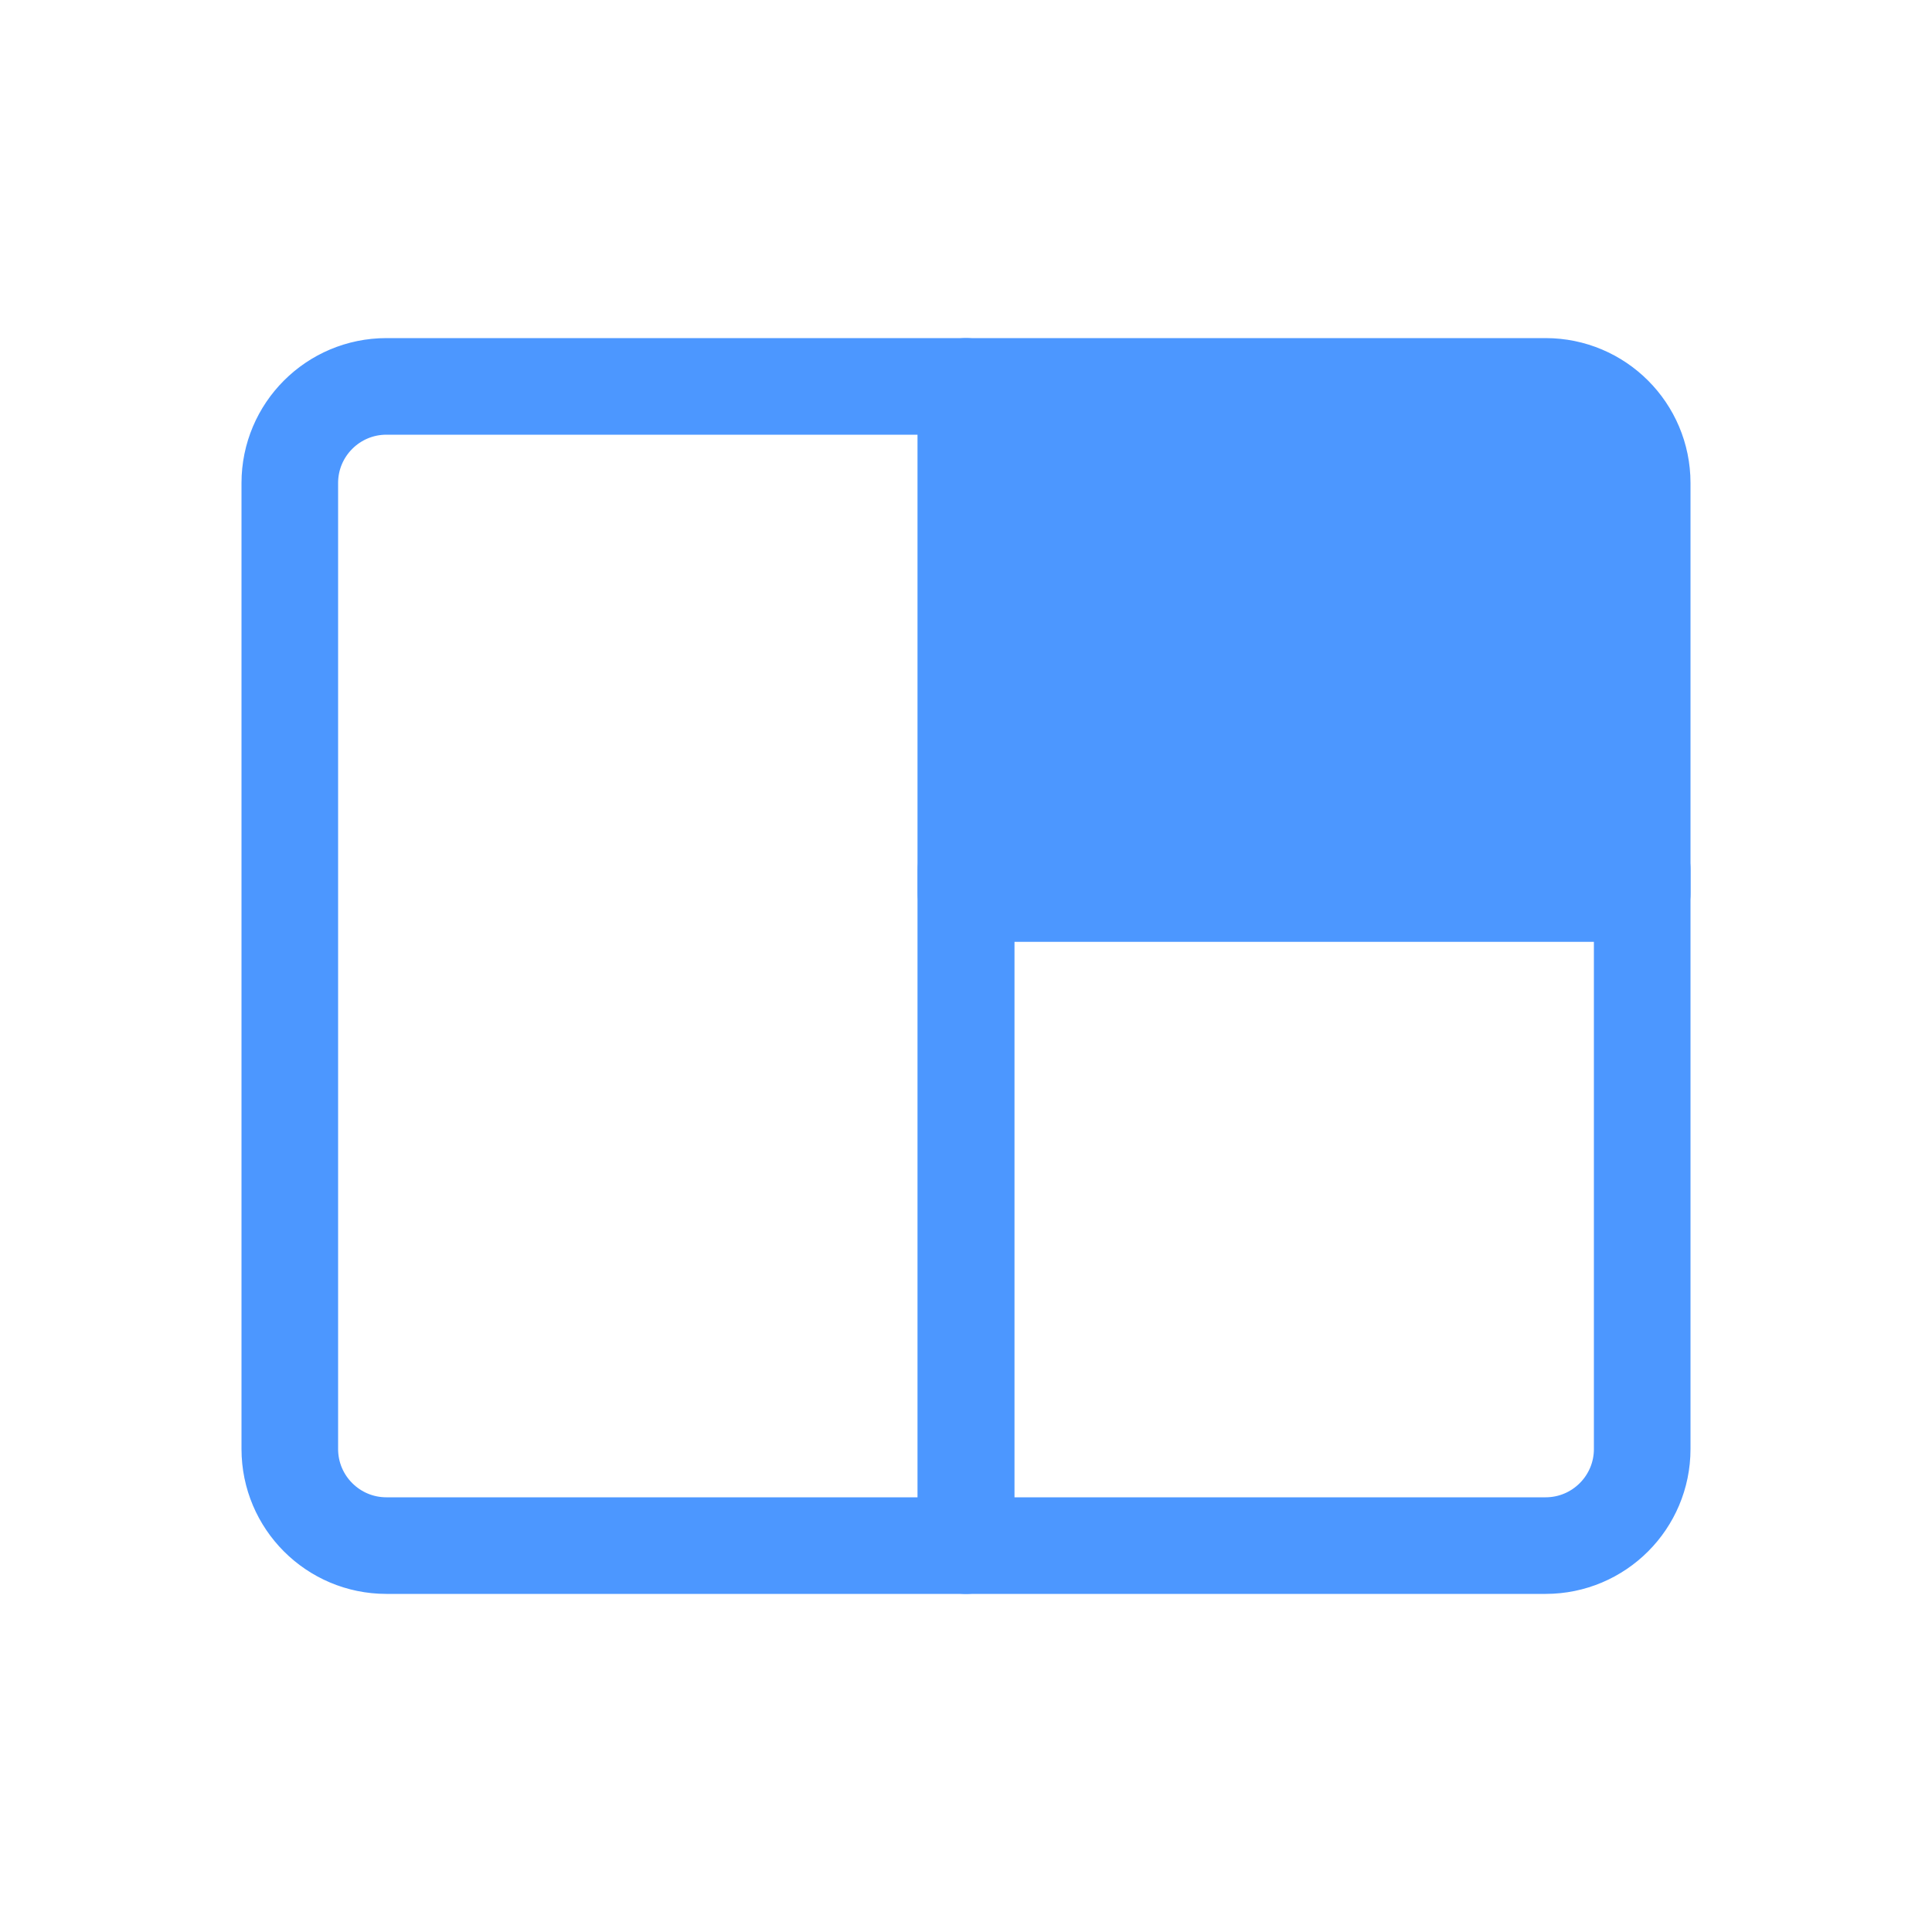
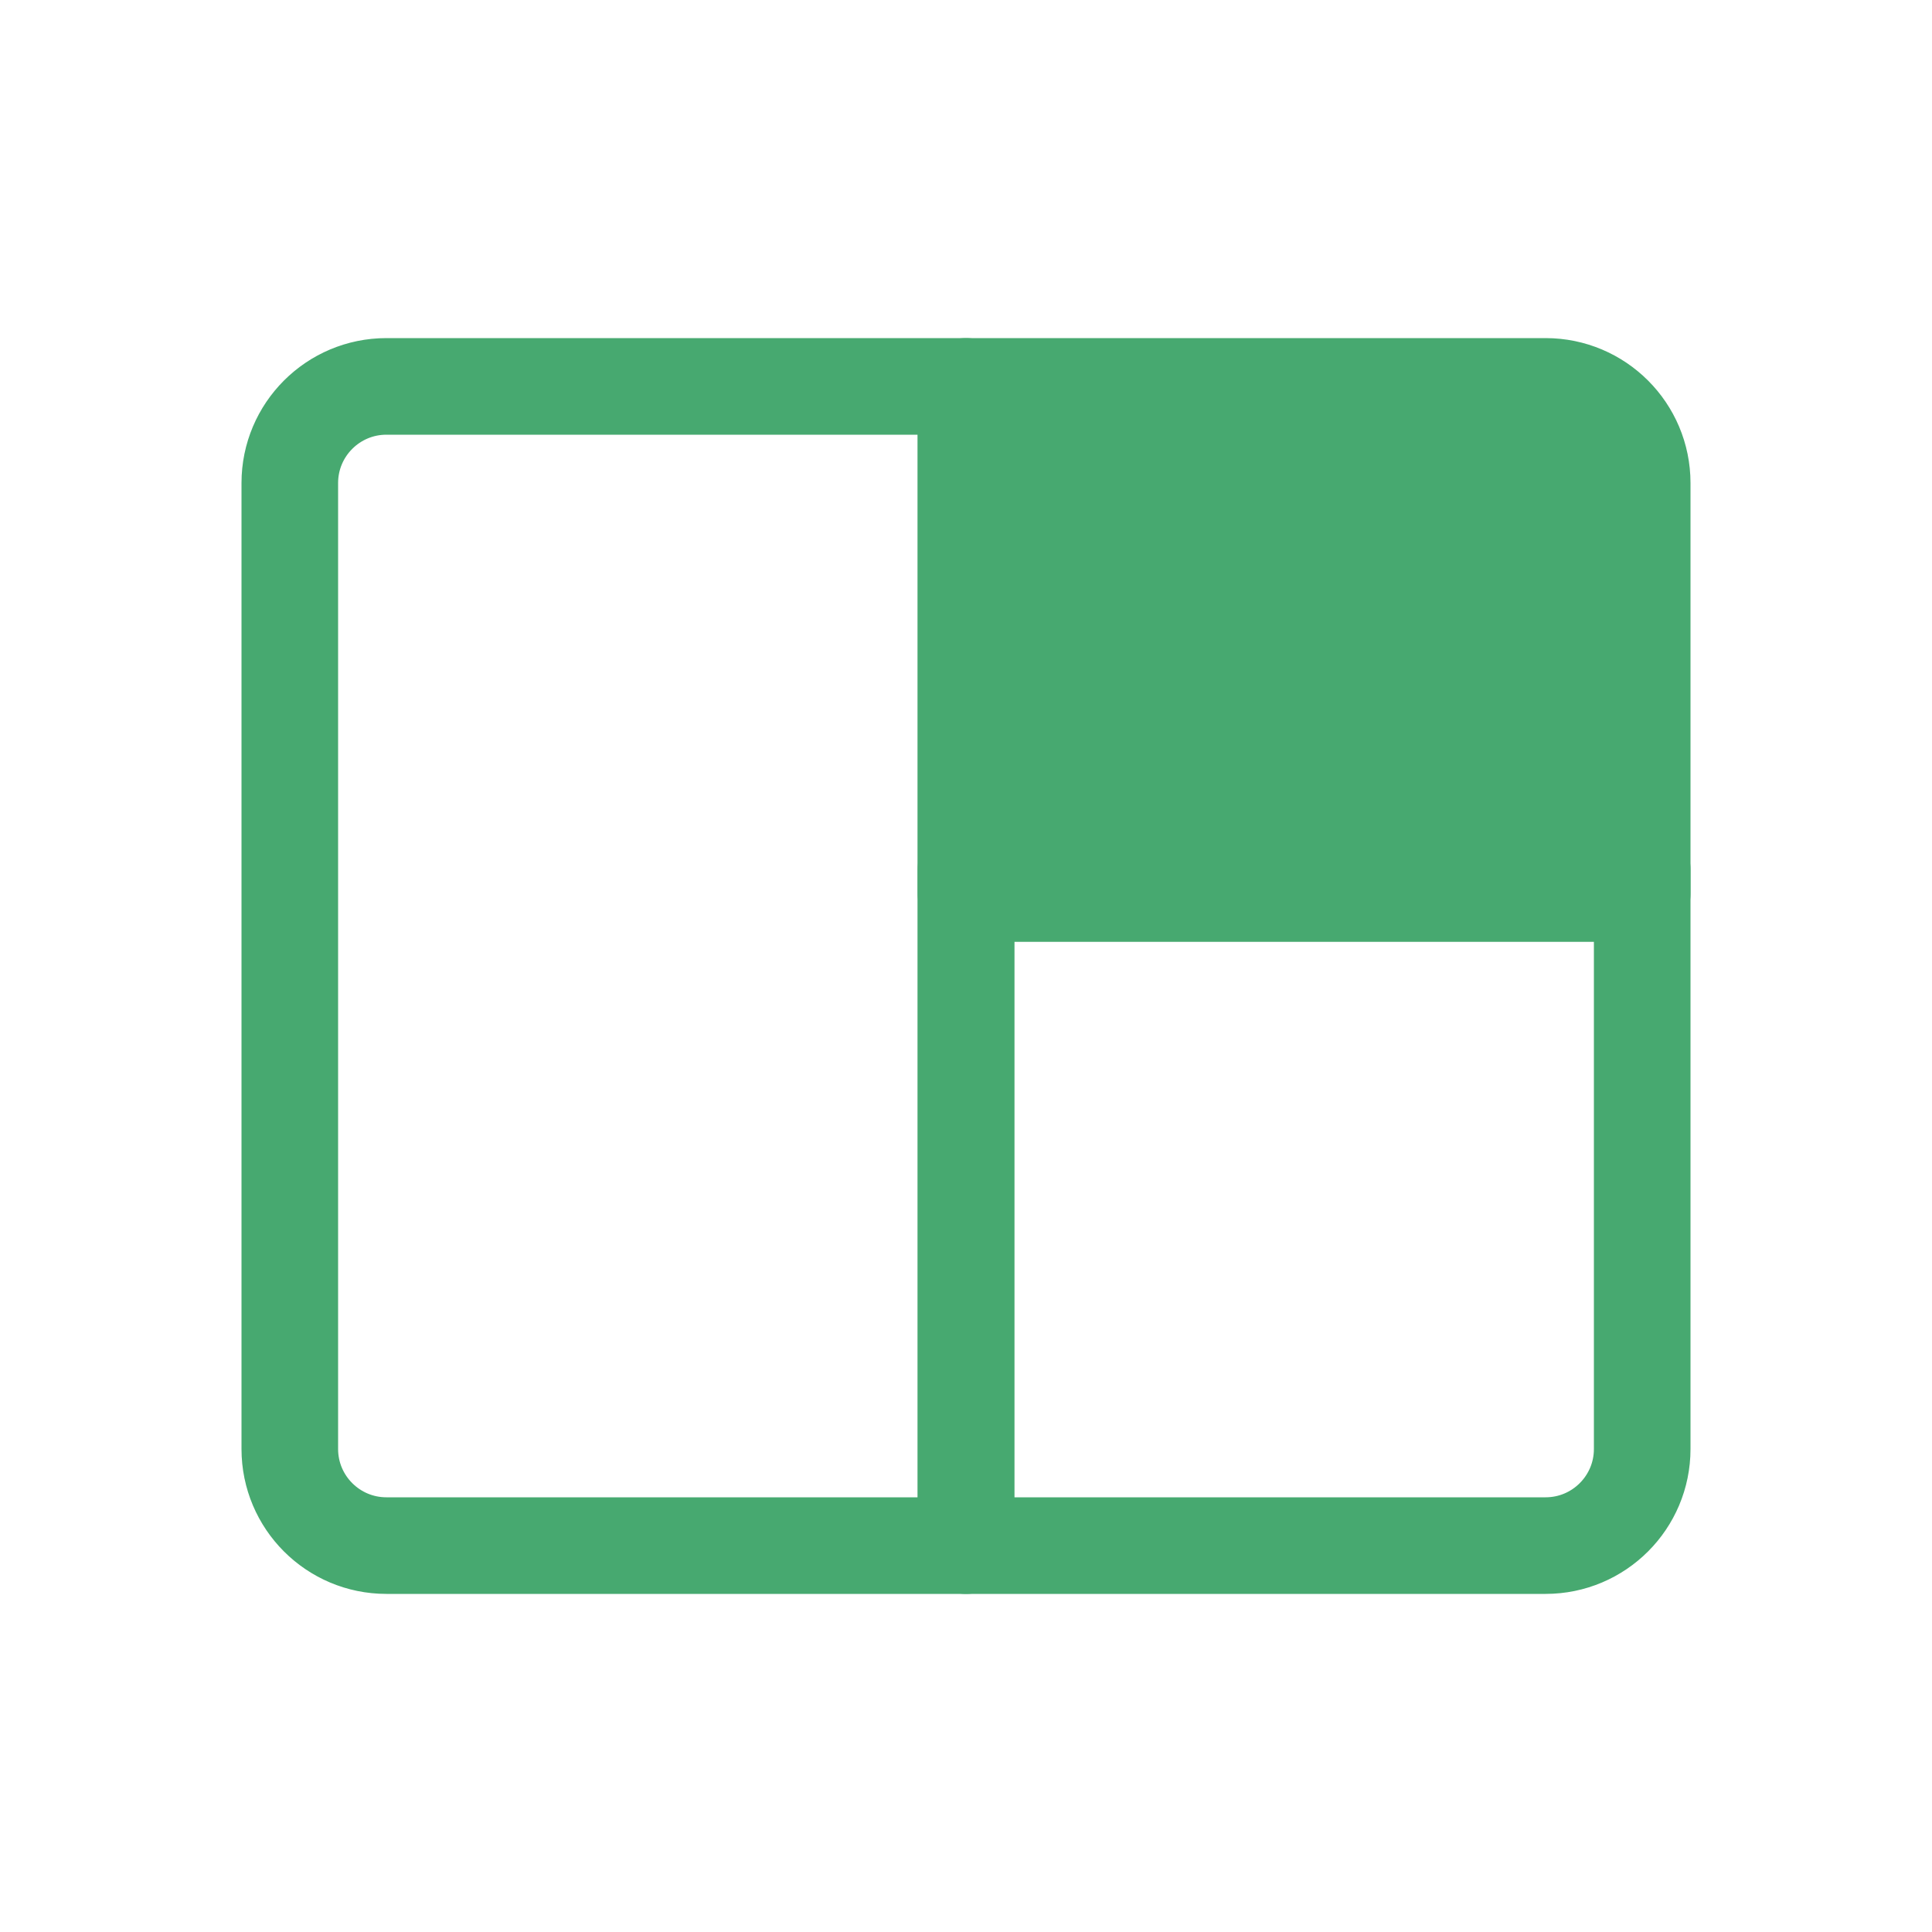
<svg xmlns="http://www.w3.org/2000/svg" width="20px" height="20px" viewBox="0 0 20 20" version="1.1">
  <defs />
  <g id="Page-1" stroke="none" stroke-width="1" fill="none" fill-rule="evenodd" stroke-linecap="round" stroke-linejoin="round">
-     <g id="Large-Stage-(active)" stroke="#4C97FF">
+     <g id="Large-Stage-(active)" stroke="#47a970">
      <g id="large-stage-(inactive)" transform="translate(3, 4)">
        <path d="M1,0 L7,0 L7,12 L1,12 L1,12 C0.448,12 6.76353751e-17,11.552 0,11 L0,1 L0,1 C-6.76353751e-17,0.448 0.448,1.01453063e-16 1,0 Z" id="Rectangle" />
-         <path d="M7,0 L13,0 L13,0 C13.552,-1.01453063e-16 14,0.448 14,1 L14,5.25 L7,5.25 L7,0 Z" id="Rectangle" fill="#4C97FF" />
+         <path d="M7,0 L13,0 L13,0 C13.552,-1.01453063e-16 14,0.448 14,1 L14,5.25 L7,5.25 L7,0 Z" id="Rectangle" fill="#47a970" />
        <path d="M7,5 L14,5 L14,11 L14,11 C14,11.552 13.552,12 13,12 L7,12 L7,5 Z" id="Rectangle-Copy" />
      </g>
    </g>
  </g>
</svg>
